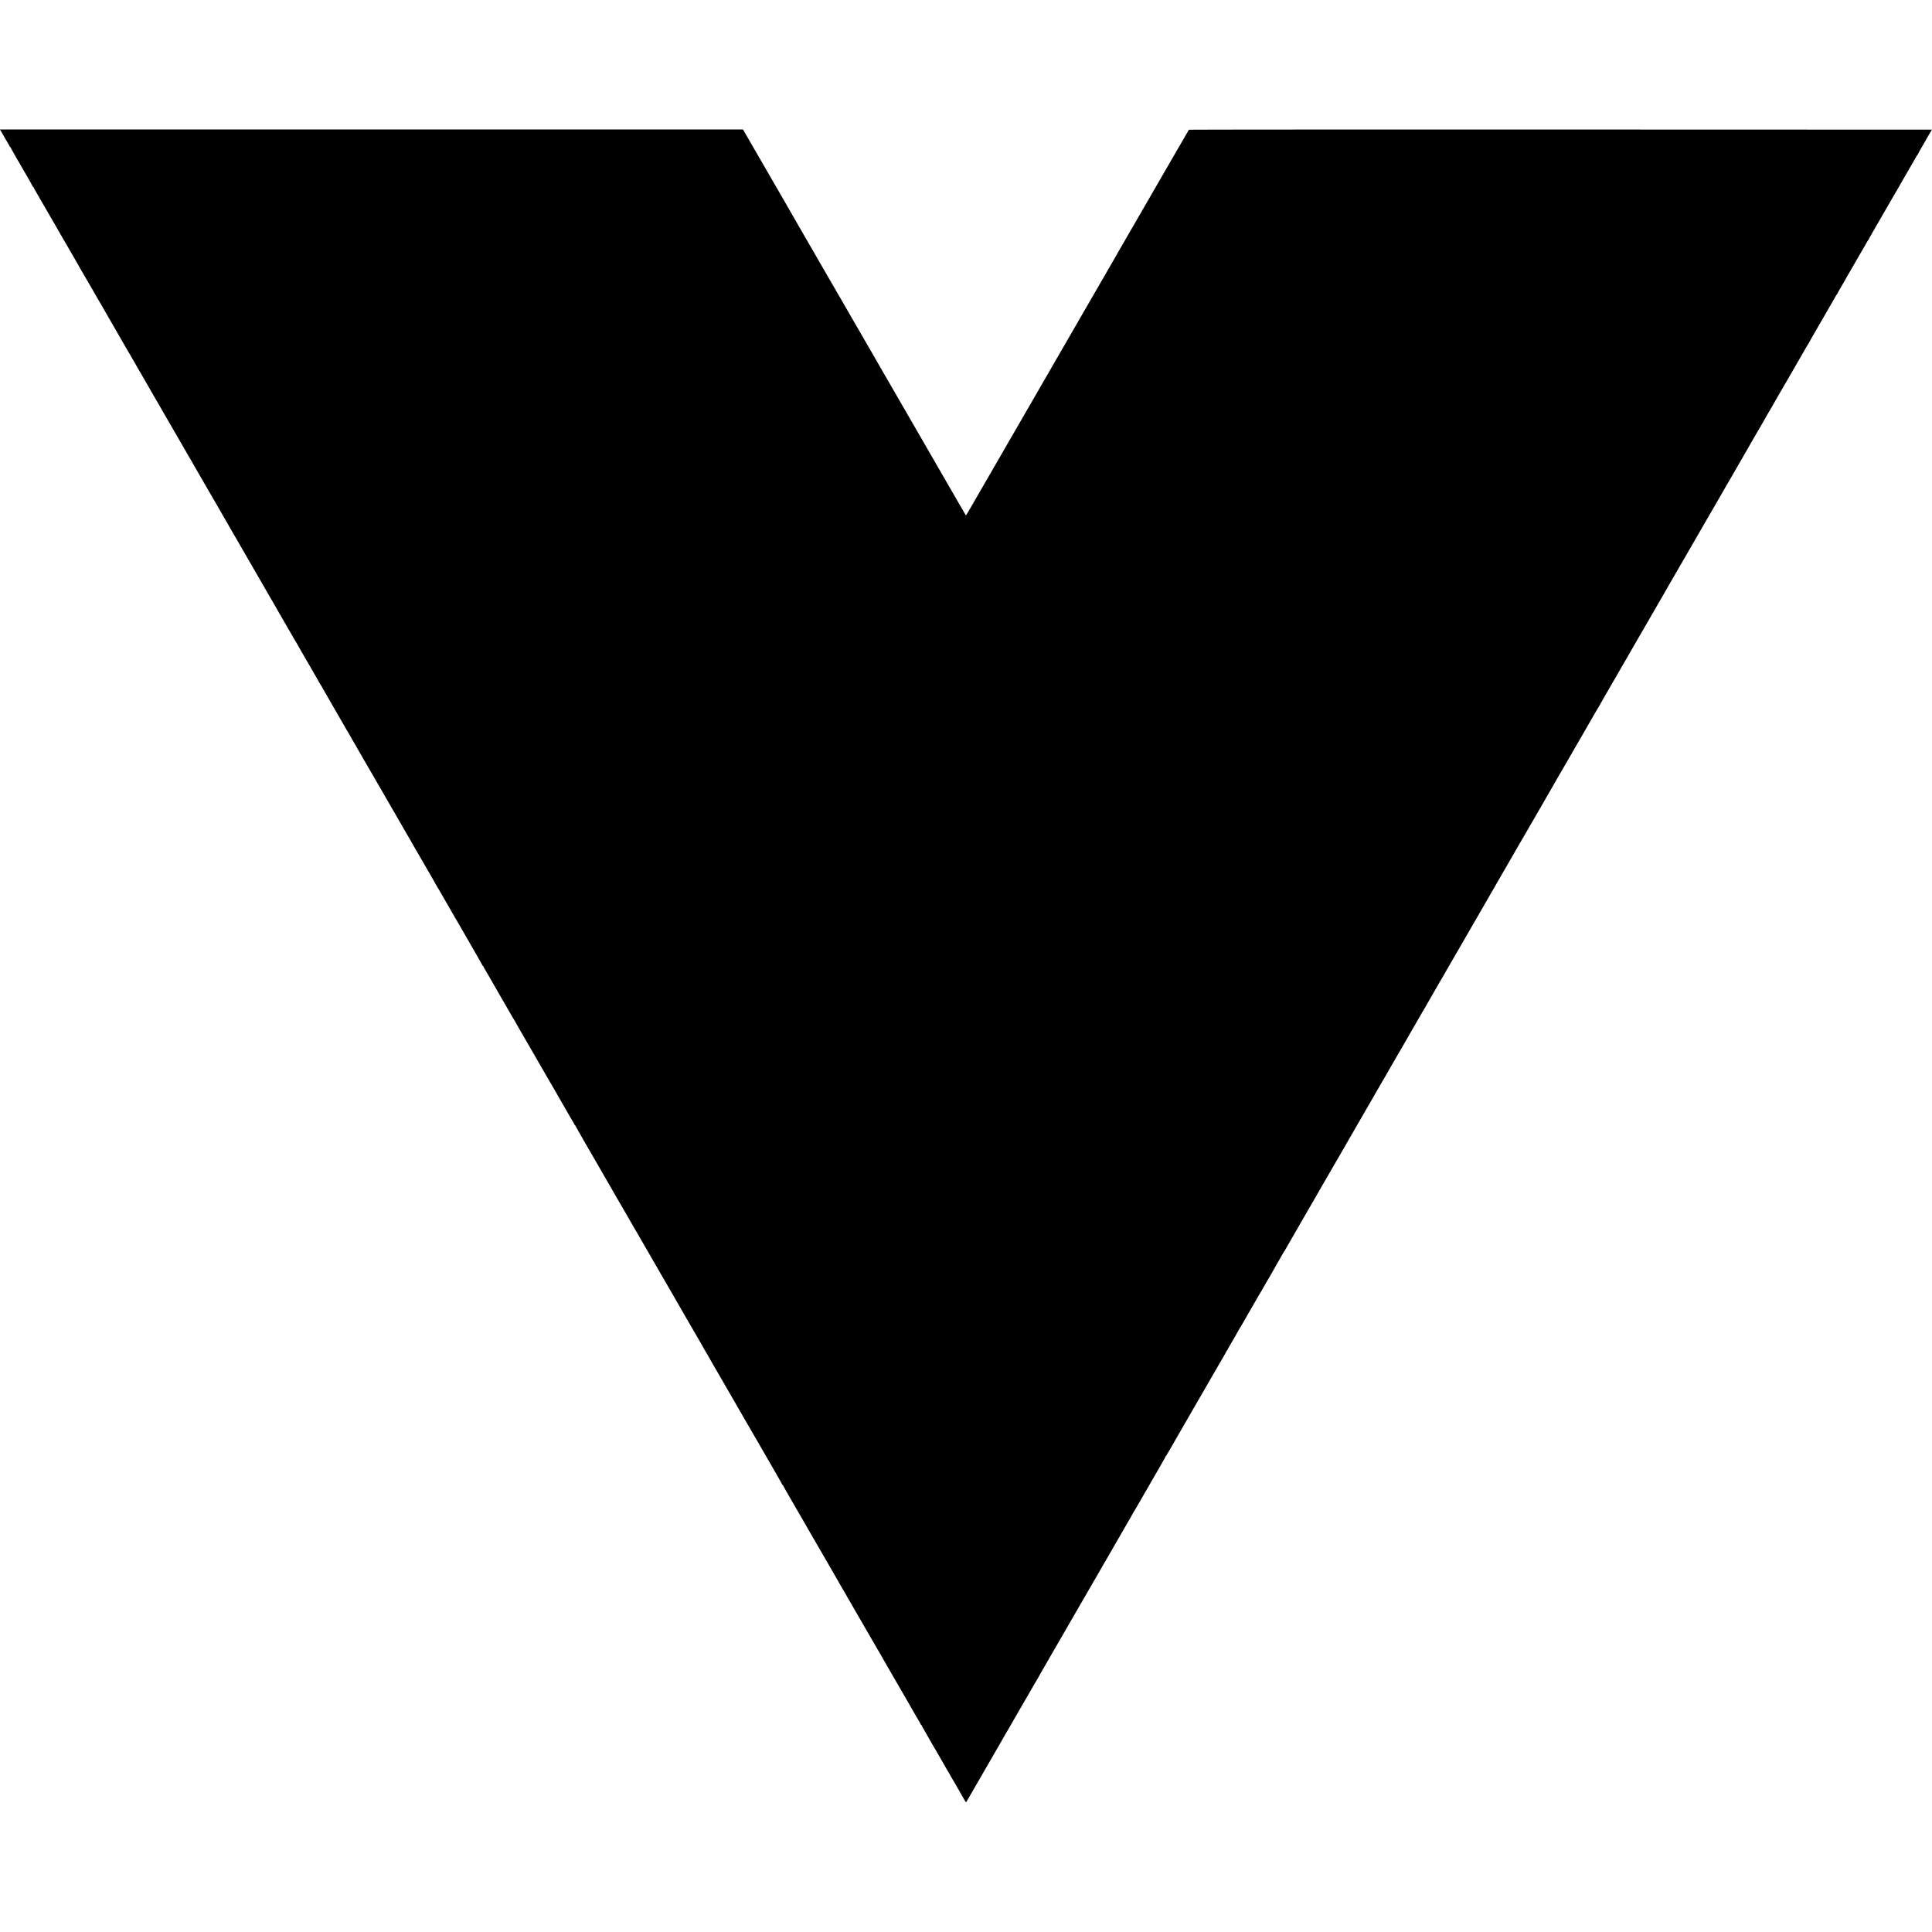
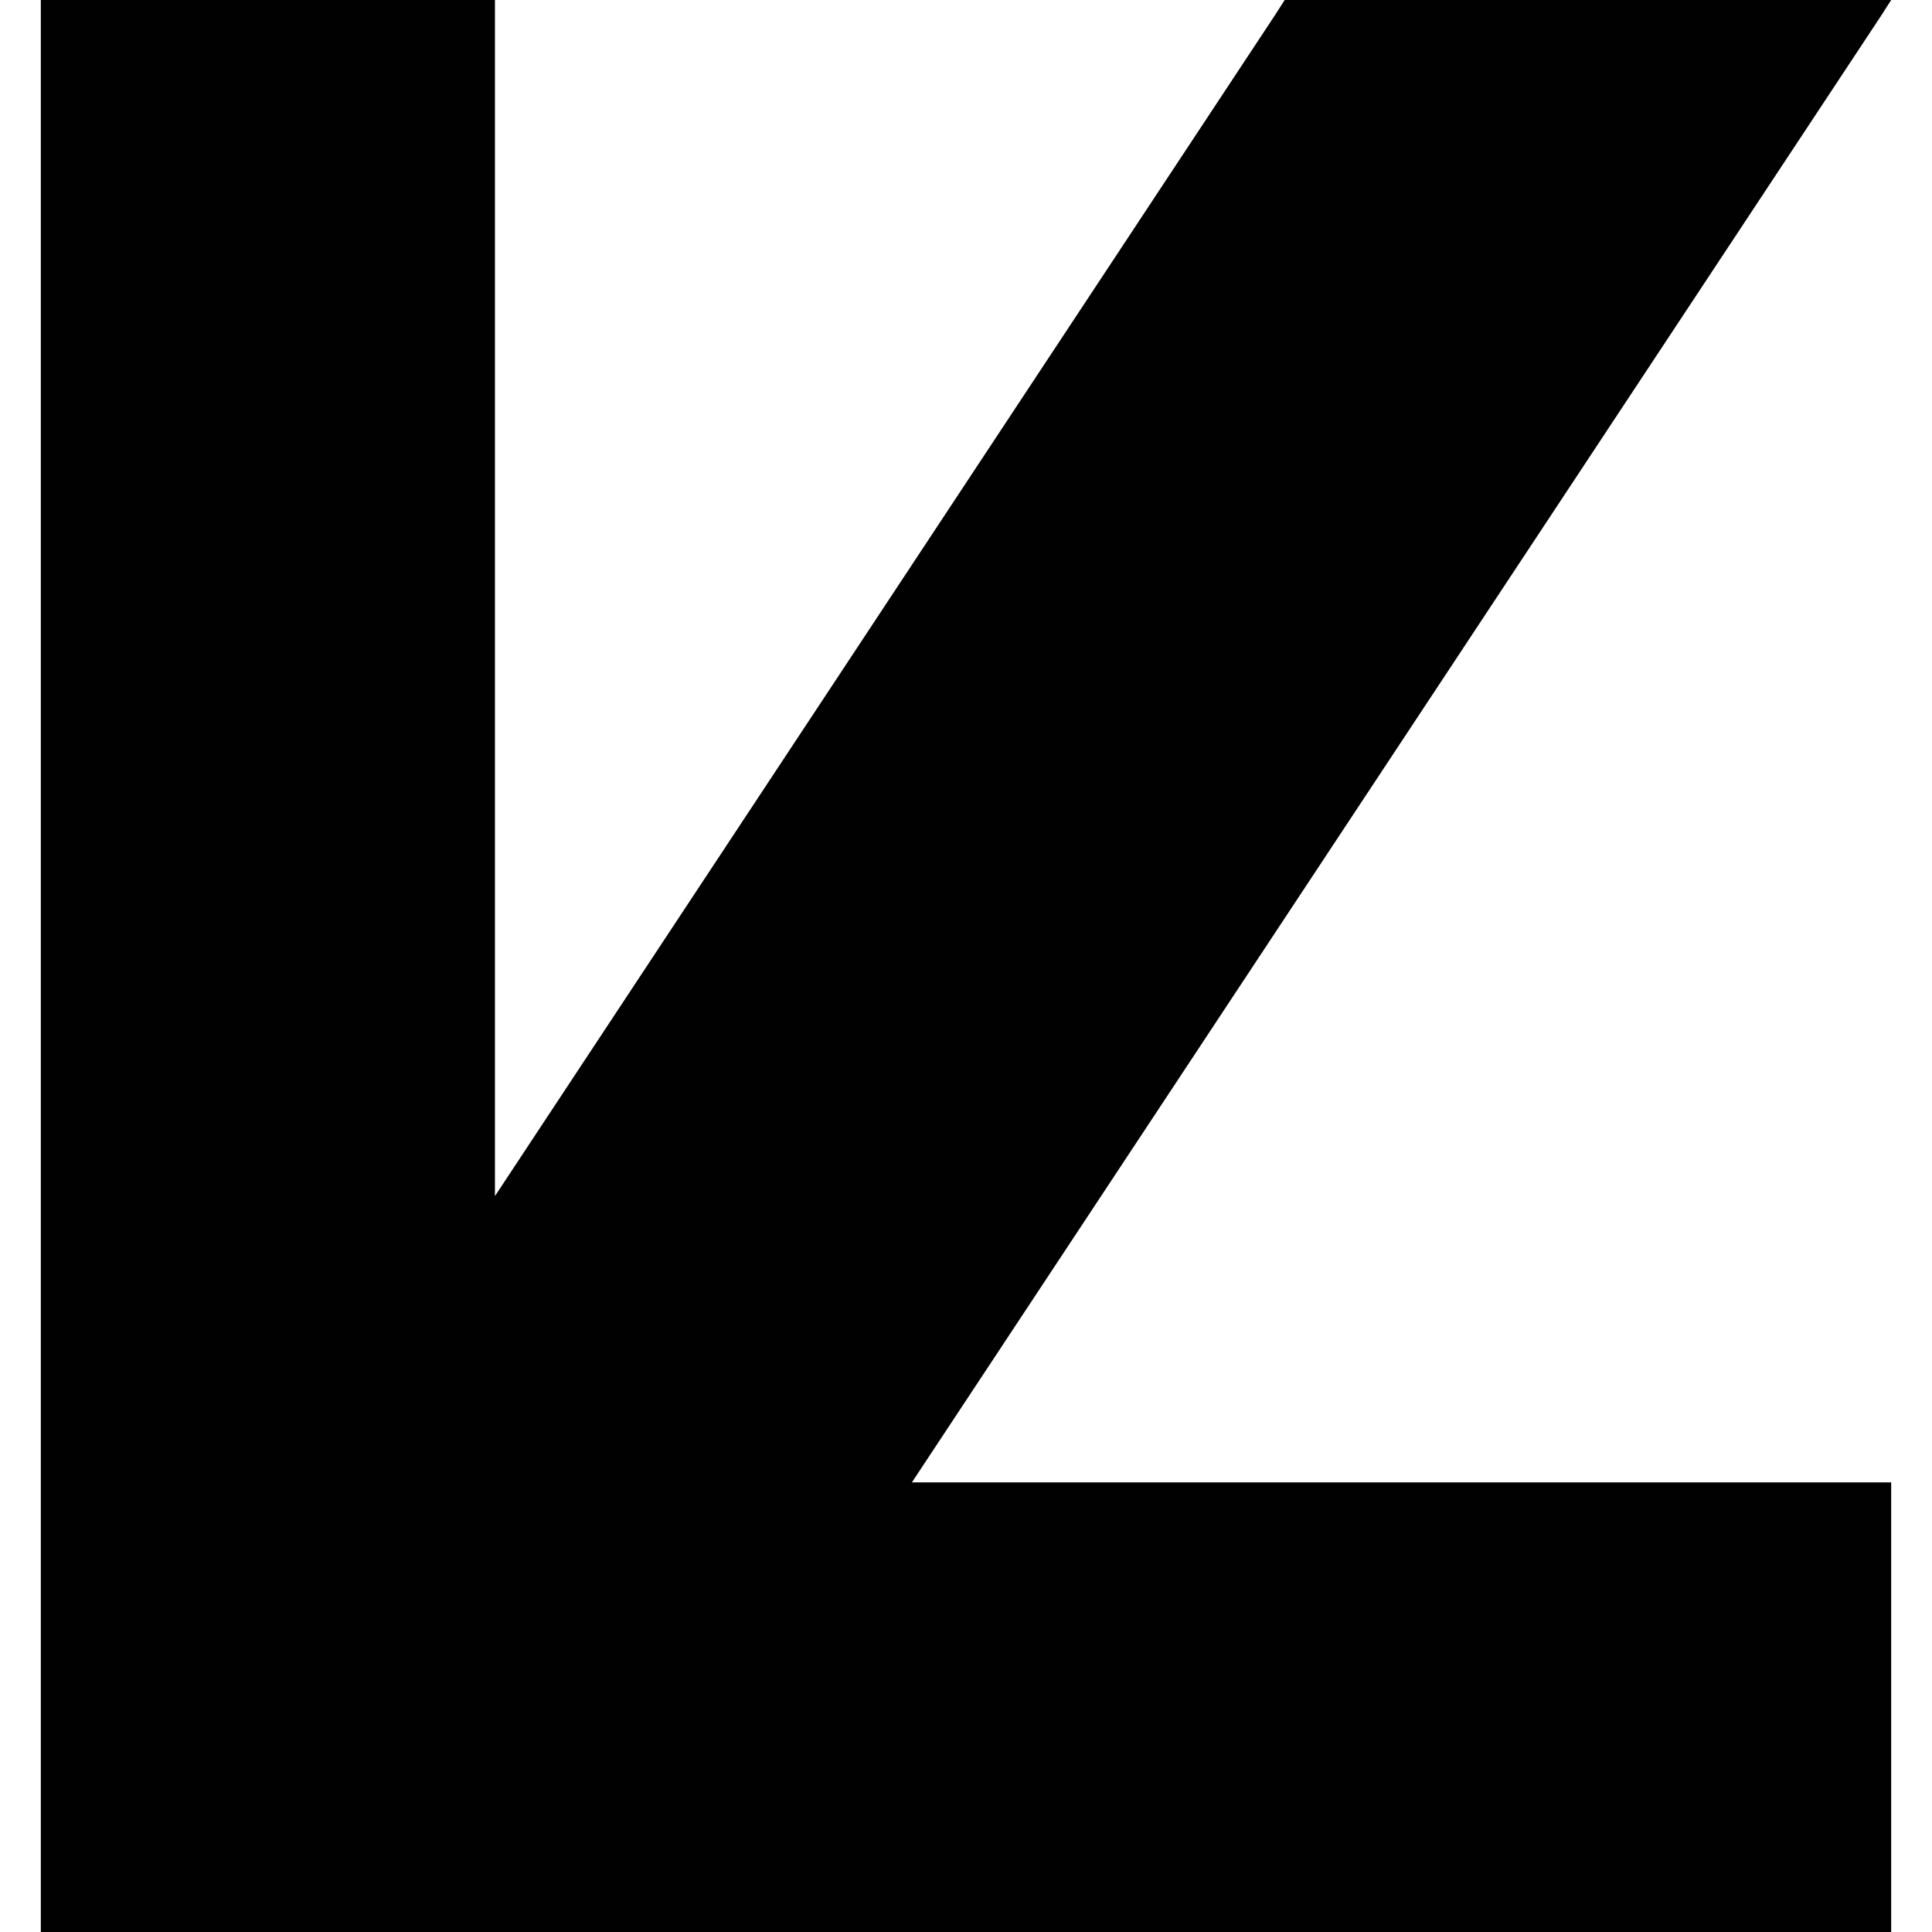
- <svg xmlns="http://www.w3.org/2000/svg" version="1.0" width="16pt" height="16pt" viewBox="0 0 16 16" preserveAspectRatio="xMidYMid meet">
-   <g transform="translate(0,16) scale(0.00032,-0.00032)" fill="#000000" stroke="none">
-     <path d="M18 46618 c45 -75 122 -207 122 -211 0 -2 25 -45 55 -95 30 -50 55 -96 55 -102 0 -5 5 -10 10 -10 6 0 10 -4 10 -9 0 -5 73 -135 161 -288 89 -153 173 -298 187 -323 14 -25 32 -57 41 -72 88 -149 187 -324 189 -335 2 -7 8 -13 13 -13 5 0 9 -4 9 -10 0 -5 46 -89 103 -187 175 -302 490 -846 507 -876 8 -16 20 -36 25 -45 28 -46 290 -498 339 -585 13 -23 74 -129 136 -236 61 -107 123 -215 137 -240 14 -25 29 -50 33 -56 5 -5 23 -37 40 -70 18 -33 38 -67 44 -75 11 -16 21 -33 63 -109 14 -25 29 -50 33 -56 4 -5 21 -35 38 -65 55 -100 261 -455 269 -465 4 -5 14 -21 20 -35 15 -29 41 -75 103 -180 24 -41 52 -88 60 -105 9 -16 57 -100 107 -185 112 -193 362 -626 380 -660 8 -14 23 -38 33 -55 11 -16 23 -37 27 -45 4 -8 26 -46 48 -85 23 -38 53 -90 67 -115 46 -81 64 -113 178 -310 62 -107 121 -210 132 -227 37 -67 56 -99 85 -148 16 -27 32 -57 36 -65 4 -8 15 -27 25 -42 9 -15 53 -89 96 -165 44 -76 177 -307 296 -513 120 -206 268 -463 330 -570 131 -227 117 -203 200 -348 36 -62 73 -125 82 -140 10 -15 21 -34 25 -42 4 -8 20 -37 36 -65 17 -27 38 -65 48 -82 49 -85 64 -111 87 -153 13 -25 28 -49 32 -55 4 -5 78 -134 165 -285 87 -151 166 -288 176 -305 10 -16 26 -43 35 -59 9 -17 125 -217 257 -445 132 -229 253 -441 270 -471 17 -30 45 -79 64 -108 18 -29 33 -54 33 -57 0 -2 20 -37 44 -77 24 -40 123 -212 221 -383 97 -170 190 -330 205 -355 16 -25 39 -65 53 -90 13 -25 81 -144 152 -265 70 -121 137 -238 150 -260 12 -22 37 -65 55 -95 18 -30 43 -73 55 -95 12 -22 48 -85 80 -140 77 -132 163 -280 190 -330 13 -22 71 -123 130 -225 59 -102 116 -199 126 -217 10 -17 29 -50 43 -72 15 -22 26 -43 26 -45 0 -2 27 -50 60 -106 33 -56 60 -103 60 -105 0 -2 55 -98 90 -155 8 -14 182 -316 239 -414 13 -22 45 -79 72 -124 27 -46 49 -86 49 -89 0 -2 14 -24 30 -48 16 -24 30 -46 30 -49 0 -5 74 -135 100 -176 5 -8 24 -42 43 -75 50 -88 58 -101 262 -455 104 -179 199 -345 213 -370 14 -25 28 -49 32 -55 4 -5 17 -26 28 -45 10 -19 62 -109 114 -200 114 -197 133 -230 170 -295 16 -27 33 -57 38 -65 17 -28 96 -165 103 -180 4 -8 16 -28 26 -45 10 -16 77 -131 148 -255 72 -124 181 -313 243 -420 62 -107 121 -209 131 -227 35 -62 323 -560 392 -678 38 -66 83 -145 100 -175 16 -30 33 -59 37 -65 4 -5 17 -27 29 -47 34 -61 56 -100 90 -156 17 -29 31 -55 31 -57 0 -2 17 -32 39 -67 21 -35 134 -229 251 -433 117 -203 235 -407 261 -451 27 -45 49 -85 49 -88 0 -4 8 -19 19 -34 15 -21 200 -341 309 -533 10 -19 33 -58 51 -87 17 -29 31 -54 31 -56 0 -2 25 -44 55 -94 30 -50 55 -95 55 -98 0 -4 6 -15 14 -23 7 -9 27 -41 43 -71 17 -30 170 -297 342 -594 171 -296 311 -542 311 -547 0 -5 5 -9 10 -9 6 0 10 -4 10 -10 0 -5 22 -47 49 -92 27 -46 58 -99 68 -118 24 -43 81 -140 93 -160 5 -8 66 -114 135 -235 69 -121 130 -227 135 -235 12 -21 259 -447 283 -490 10 -19 28 -47 38 -62 11 -14 19 -29 19 -32 0 -3 37 -69 83 -148 99 -170 305 -526 337 -583 13 -22 31 -53 41 -70 11 -16 22 -37 26 -45 7 -14 82 -146 103 -180 14 -24 181 -311 205 -355 13 -22 46 -80 75 -130 29 -49 64 -110 78 -135 14 -25 51 -88 82 -140 31 -52 59 -102 63 -110 4 -8 18 -33 31 -55 205 -353 284 -489 309 -535 17 -30 45 -78 62 -106 18 -28 36 -60 39 -72 4 -12 12 -22 17 -22 5 0 9 -4 9 -10 0 -5 109 -197 241 -427 133 -230 250 -431 259 -448 51 -90 222 -385 280 -485 37 -63 78 -135 92 -160 14 -25 67 -117 118 -205 51 -88 101 -175 111 -193 34 -58 55 -95 149 -257 51 -88 101 -173 110 -190 9 -16 76 -131 147 -255 72 -124 140 -241 151 -260 61 -108 281 -489 355 -615 38 -66 77 -133 87 -150 35 -63 91 -161 100 -175 14 -23 99 -169 128 -220 54 -97 135 -235 142 -245 4 -5 20 -32 35 -60 26 -48 238 -416 276 -480 10 -16 26 -46 37 -65 30 -53 382 -661 403 -695 10 -16 22 -37 26 -45 4 -8 26 -48 50 -88 24 -41 43 -75 43 -77 0 -2 22 -40 50 -85 27 -45 50 -84 50 -86 0 -3 38 -69 83 -147 84 -142 302 -520 340 -587 10 -19 34 -60 52 -90 18 -30 44 -75 57 -100 14 -25 45 -79 70 -120 25 -41 56 -96 70 -121 14 -25 77 -133 138 -240 62 -107 122 -210 132 -229 25 -43 310 -535 337 -581 11 -19 26 -45 34 -59 17 -32 238 -414 266 -460 11 -19 24 -41 28 -49 3 -7 75 -133 160 -278 84 -146 153 -269 153 -274 0 -5 5 -9 10 -9 6 0 10 -4 10 -10 0 -5 82 -150 181 -322 182 -314 201 -346 240 -415 12 -21 80 -139 152 -263 71 -124 141 -245 155 -270 14 -25 28 -49 32 -55 6 -8 145 -248 220 -380 37 -66 209 -362 229 -395 11 -19 24 -42 28 -49 4 -8 67 -118 140 -243 73 -125 133 -230 133 -233 0 -2 15 -28 33 -57 19 -29 47 -78 64 -108 17 -30 53 -93 79 -139 53 -90 82 -141 157 -272 82 -142 115 -199 381 -659 142 -245 268 -463 281 -485 12 -22 71 -125 132 -230 60 -104 172 -298 248 -430 76 -132 146 -253 156 -270 11 -16 22 -36 26 -44 3 -8 30 -54 60 -103 29 -49 53 -91 53 -93 0 -3 18 -34 40 -70 22 -36 40 -67 40 -69 0 -2 37 -66 81 -142 45 -77 98 -168 119 -204 20 -36 47 -81 58 -100 12 -19 27 -47 33 -62 6 -16 15 -28 20 -28 5 0 9 -4 9 -9 0 -6 63 -118 140 -251 77 -133 140 -243 140 -245 0 -2 18 -33 41 -70 22 -37 49 -83 60 -101 10 -19 29 -51 40 -71 25 -45 109 -189 126 -218 7 -11 17 -29 22 -40 6 -11 22 -38 35 -60 14 -22 37 -62 52 -90 14 -27 35 -62 45 -77 11 -14 19 -29 19 -32 0 -3 18 -35 40 -71 22 -36 40 -67 40 -69 0 -2 19 -35 42 -72 23 -38 55 -94 72 -124 26 -47 139 -244 171 -298 6 -9 21 -36 34 -60 28 -48 37 -51 51 -19 6 12 19 36 29 52 10 17 27 46 38 65 11 19 104 181 208 360 103 179 199 345 213 370 14 25 42 74 64 109 21 34 38 65 38 67 0 2 18 33 40 69 22 36 40 67 40 69 0 3 177 310 199 346 16 26 136 234 140 244 2 5 25 44 52 88 27 44 49 81 49 84 0 2 18 34 40 70 22 36 40 67 40 69 0 2 20 36 43 77 35 58 169 289 297 513 9 17 50 86 90 155 40 69 86 150 103 180 16 30 35 62 41 70 6 8 16 24 22 35 35 64 72 129 167 293 59 100 116 199 127 220 11 20 30 53 41 72 43 72 1070 1850 1121 1940 14 25 65 113 113 195 48 83 96 166 107 185 10 19 28 50 38 68 11 18 73 124 137 235 64 111 175 303 246 427 71 124 173 299 225 390 52 91 116 202 143 248 27 45 49 85 49 89 0 4 6 14 14 22 7 9 28 43 46 76 26 47 251 436 378 655 11 19 29 51 40 70 11 19 101 176 201 348 99 172 181 317 181 323 0 5 5 9 10 9 6 0 10 5 10 11 0 6 8 23 18 37 11 15 32 52 49 82 16 30 130 228 253 440 122 212 234 405 248 430 13 25 39 70 57 100 39 65 69 117 130 225 25 44 50 87 55 95 12 19 78 134 220 380 61 107 129 224 150 260 161 277 222 382 246 425 15 28 47 83 71 123 24 41 43 78 43 83 0 5 4 9 8 9 4 0 13 12 19 28 7 15 23 45 36 67 66 110 277 478 277 483 0 3 6 13 14 21 7 9 27 41 43 71 17 30 45 80 63 110 34 57 375 649 394 685 6 11 16 27 22 35 6 8 26 42 44 75 18 33 41 74 51 90 10 17 24 41 32 55 54 97 72 128 88 152 11 14 19 28 19 30 0 3 79 141 175 308 96 167 175 305 175 308 0 3 6 13 14 21 7 9 26 39 41 66 33 60 276 483 338 587 24 40 46 80 50 88 4 8 13 24 20 35 14 23 95 163 125 215 11 19 52 91 92 160 40 69 80 139 90 155 9 17 103 179 207 360 105 182 200 346 211 365 103 181 463 802 489 845 7 11 15 27 19 35 4 8 29 51 55 95 64 110 828 1433 848 1470 9 17 24 41 33 55 9 14 29 48 45 77 15 28 52 93 82 145 30 51 62 107 71 123 17 30 231 398 400 690 51 88 103 179 115 202 12 23 26 48 32 55 6 7 24 38 40 68 17 30 61 107 98 170 37 63 84 144 103 180 19 36 41 72 48 81 8 8 14 18 14 21 0 4 27 51 59 106 32 55 72 124 89 154 16 29 71 125 122 213 51 88 104 180 118 205 13 25 28 50 32 55 4 6 17 26 28 45 11 19 45 80 77 135 31 55 66 116 77 135 11 19 88 152 171 295 401 694 620 1072 650 1125 11 19 87 152 170 295 83 143 158 273 166 288 9 16 21 36 26 45 6 9 31 52 55 96 25 43 54 94 66 115 11 20 95 164 186 321 91 157 173 299 182 315 9 17 26 46 37 65 12 19 66 114 121 210 56 96 108 186 117 200 8 14 24 40 34 59 24 45 383 664 412 713 5 9 17 29 26 45 15 28 120 210 241 419 36 61 68 117 72 125 4 8 12 23 19 34 35 57 245 420 262 453 11 20 35 61 53 90 17 29 32 54 32 56 0 3 28 51 62 108 33 57 70 119 80 138 10 19 23 42 28 50 5 8 32 53 59 100 27 47 149 258 271 470 122 212 234 405 248 430 30 53 62 108 80 135 6 11 15 27 19 35 4 8 85 150 181 315 96 165 187 323 202 350 31 56 116 202 130 225 5 8 25 42 43 75 19 33 92 159 162 280 149 257 157 271 202 350 19 33 38 67 43 75 9 14 228 392 275 475 12 22 55 96 95 165 40 69 80 139 90 155 24 42 202 350 221 383 9 15 27 47 41 72 14 25 75 131 136 236 61 106 121 210 134 232 99 172 271 470 279 482 5 8 23 40 40 70 18 30 81 141 142 245 60 105 121 210 135 235 14 25 71 124 127 220 56 96 143 247 194 335 51 88 96 167 102 175 14 24 180 311 204 355 23 43 340 590 356 615 5 8 50 87 101 175 171 301 517 898 582 1008 25 43 46 81 46 83 0 2 12 23 27 47 14 23 40 67 56 97 16 30 35 62 42 70 7 8 15 22 18 30 4 8 20 38 37 65 16 28 33 57 37 65 6 12 111 196 143 250 5 8 55 95 112 193 57 98 113 195 126 215 12 20 27 46 32 57 6 11 14 27 20 35 5 8 76 130 156 270 80 140 165 287 187 325 23 39 52 90 66 115 13 25 30 52 37 61 8 8 14 18 14 21 0 4 41 77 92 165 50 87 175 302 276 478 101 176 208 360 236 408 28 49 67 117 86 152 19 35 41 70 48 77 6 6 12 15 12 19 0 7 124 224 167 291 12 21 23 40 23 42 0 2 21 40 46 83 26 43 55 92 64 109 54 95 327 568 354 614 19 30 45 75 59 100 71 128 82 145 89 148 4 2 8 8 8 13 0 5 42 82 94 172 311 538 496 858 518 897 14 25 40 70 58 100 18 30 42 71 53 90 10 19 79 139 152 265 73 127 142 246 153 265 10 19 43 76 72 125 29 50 63 108 75 130 65 116 80 140 87 143 4 2 8 8 8 12 0 8 114 212 140 250 6 8 14 24 20 35 5 11 54 97 108 190 l100 170 -9611 3 c-5286 1 -9614 -1 -9618 -5 -5 -6 -419 -719 -619 -1068 -89 -155 -267 -463 -323 -560 -38 -66 -81 -140 -95 -165 -31 -56 -263 -457 -526 -910 -110 -190 -224 -388 -254 -440 -29 -52 -61 -109 -71 -125 -23 -39 -243 -420 -268 -465 -11 -19 -204 -352 -428 -740 -224 -388 -477 -826 -563 -975 -85 -148 -185 -322 -222 -385 -37 -63 -120 -207 -185 -320 -65 -113 -177 -306 -248 -430 -72 -124 -172 -297 -222 -385 -51 -88 -142 -245 -202 -350 -131 -226 -247 -427 -408 -705 -65 -113 -249 -432 -410 -710 -160 -278 -388 -673 -506 -877 -118 -205 -216 -373 -219 -373 -3 0 -52 82 -109 183 -58 100 -144 250 -192 332 -95 164 -402 696 -647 1120 -85 149 -228 396 -317 550 -212 365 -982 1700 -1008 1745 -10 19 -43 76 -72 125 -29 50 -64 110 -77 135 -14 25 -63 110 -110 190 -47 80 -96 165 -110 190 -14 25 -99 171 -188 325 -89 154 -174 300 -188 325 -13 25 -64 113 -112 195 -48 83 -140 242 -205 355 -65 113 -183 317 -263 454 -79 137 -152 264 -163 282 -50 89 -335 583 -354 614 -12 19 -34 58 -50 85 -15 28 -129 226 -253 440 -124 215 -235 408 -247 430 -12 22 -69 121 -127 220 -58 99 -226 389 -373 645 -148 256 -324 561 -392 678 -67 117 -134 232 -147 255 -13 23 -33 59 -46 80 l-22 37 -9615 0 -9615 0 20 -32z" />
-   </g>
+ <svg xmlns="http://www.w3.org/2000/svg" version="1.0" id="Layer_1" x="0px" y="0px" width="16px" height="16px" viewBox="0 0 612 639" enable-background="new 0 0 612 639" xml:space="preserve">
+   <polyline id="svgLogo_1_" fill="#010101" points="0,0 150.2,0 150.2,395.6 408.2,5 411.4,0 612,0 608.8,5 288.1,490.3 612,490.3   612,639 0,639 " />
</svg>
